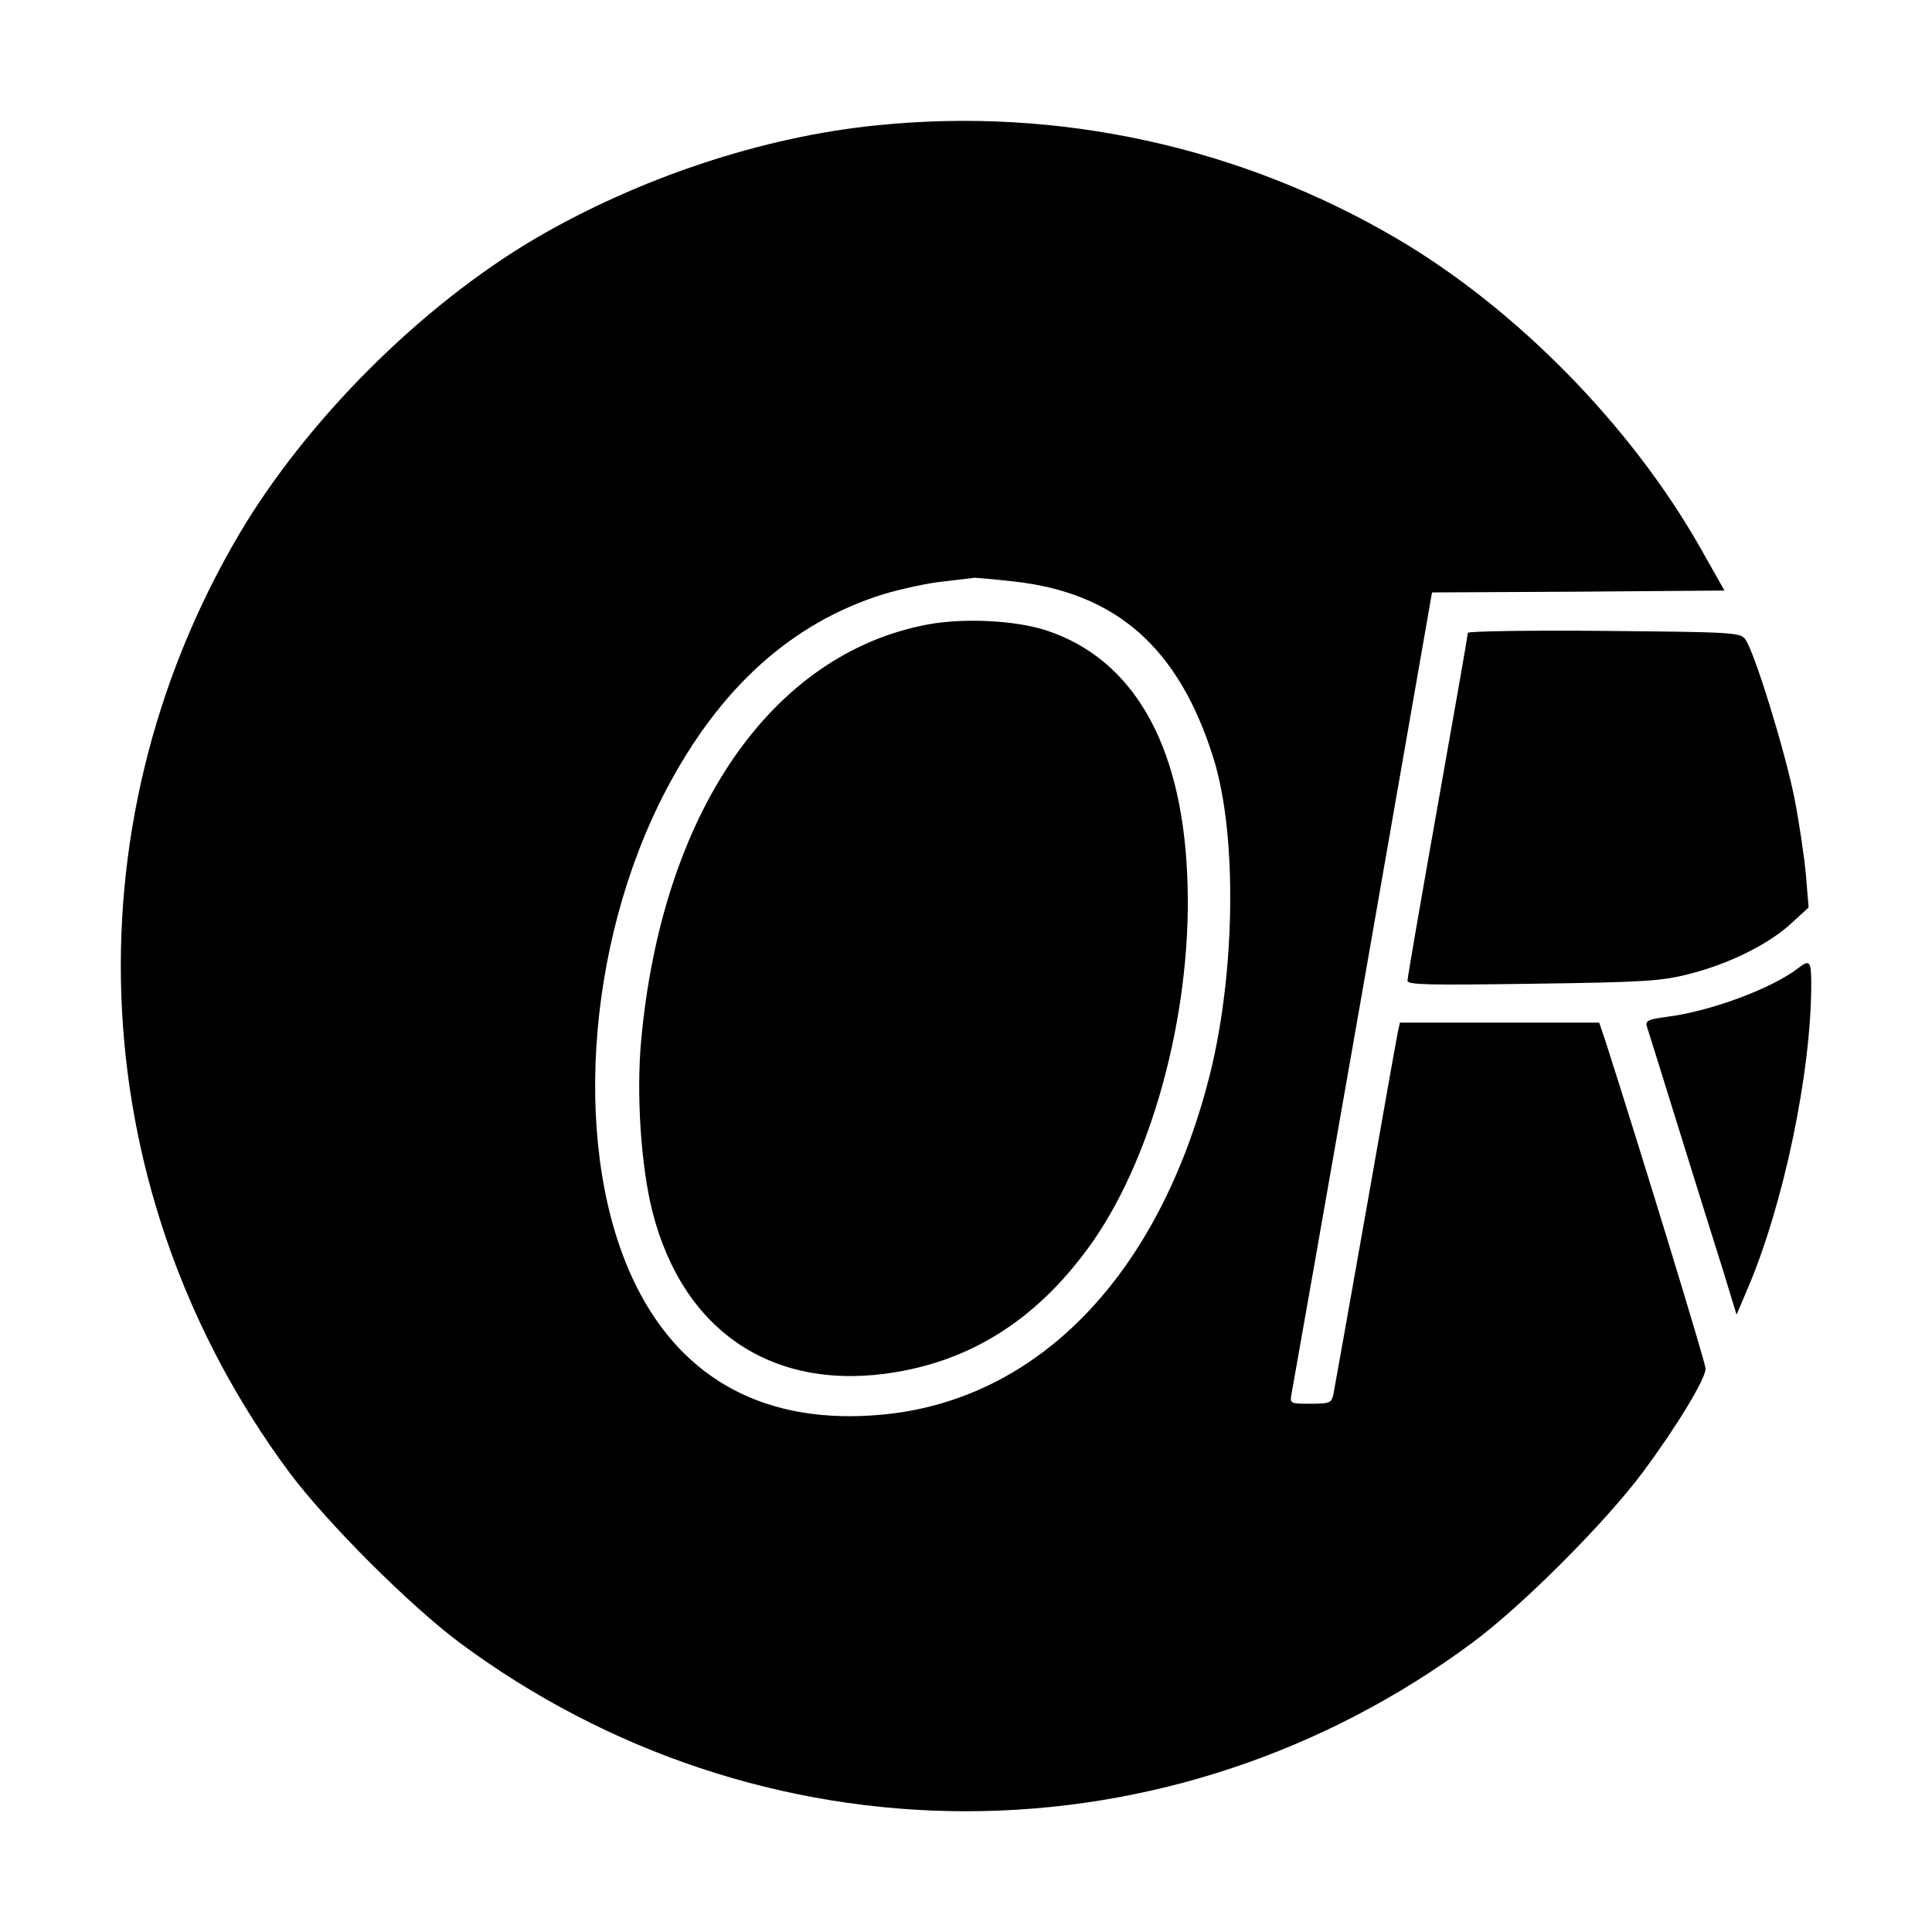
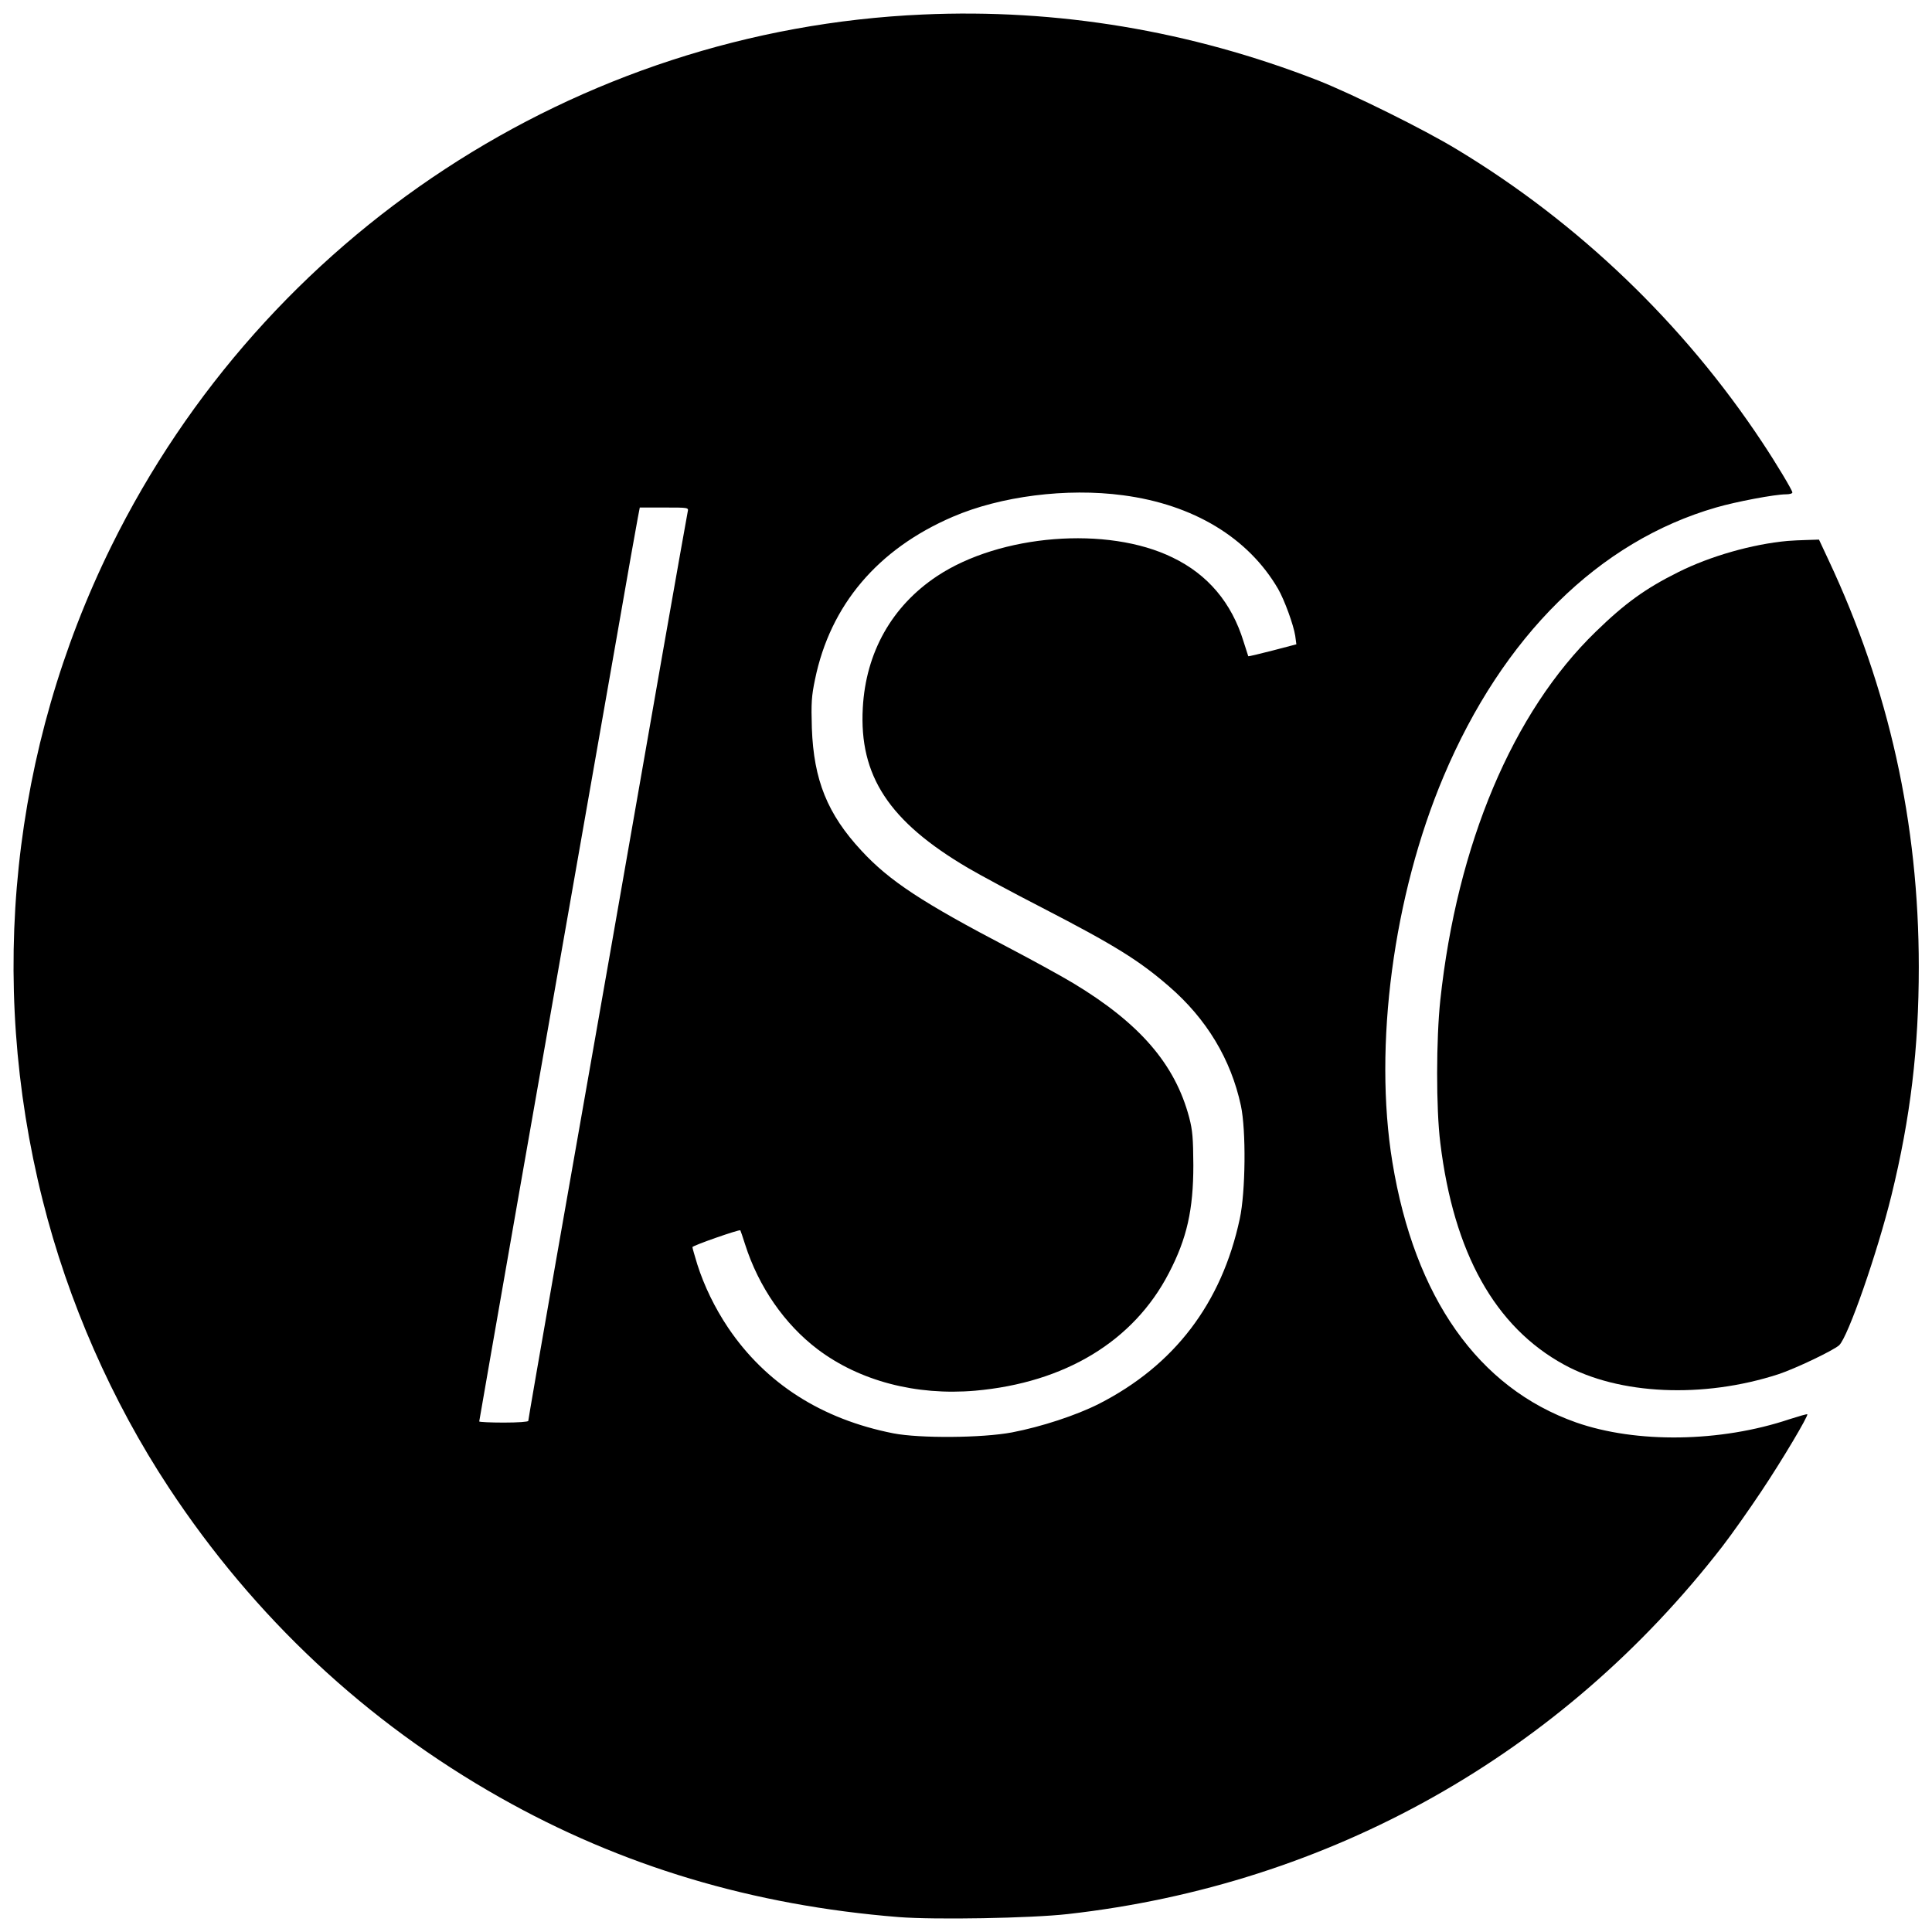
- <svg xmlns="http://www.w3.org/2000/svg" version="1" width="682.667" height="682.667" viewBox="0 0 512 512">
-   <path d="M232.5 33.2c-30.4 3-63.3 14-90.8 30.1-30.3 17.9-60.5 48.1-78.4 78.4C17.2 220.1 22.4 317 76.6 390.1c9.9 13.3 32 35.4 45.3 45.3 39.1 29 86 44.6 134.1 44.6 48.1 0 95-15.6 134.1-44.6 13.4-9.9 35.4-32 45.3-45.3 9-12.1 16.6-24.7 16.6-27.4 0-1.5-17.1-57.4-26.6-87l-1.6-4.7H371l-.5 2.2c-.3 1.3-4.1 22.8-8.5 47.8-4.4 25-8.3 46.7-8.6 48.3-.5 2.5-.9 2.7-6.1 2.7-5.5 0-5.5 0-5-2.8.3-1.5 8.8-49.8 18.9-107.4L379.5 157l38.8-.2 38.7-.3-6.5-11.5c-18.3-32.2-48.6-63.1-80.2-81.7-41.5-24.4-89.8-35-137.8-30.1zm36.2 120.9c27.2 3 43.8 17.7 52.9 46.9 6.3 20.1 5.8 56.8-1 83.9-13.4 53-45.5 86.2-86.9 90-30.3 2.8-52.6-8.9-65.2-34.3-17-34.4-13.6-90.1 8.1-131.4 14.2-27 33.2-44.1 57.4-51.7 4.7-1.4 11.9-3 16-3.4 4.1-.5 7.9-.9 8.3-1 .4 0 5.1.4 10.4 1z" />
-   <path d="M245.8 165.5c-41.4 7.8-70.4 49.9-75.9 110.4-1.3 14.4 0 33.3 3 45.2 8.2 32.1 32.4 48 64.7 42.5 21.2-3.6 38.3-15 52.1-34.7 16.5-23.8 26.6-63.1 24.9-97.5-1.6-34.5-14.4-56.7-37.2-64.3-8.2-2.7-21.9-3.4-31.6-1.6zM389 167.7c0 .5-3.6 21.1-8 45.8-4.4 24.8-8 45.6-8 46.4 0 1.1 5.7 1.2 33.3.8 29.5-.4 34.1-.7 41.4-2.6 10.4-2.6 21.1-7.9 27-13.4l4.6-4.2-.7-8.5c-.4-4.7-1.8-14-3.1-20.7-2.6-12.8-10.6-38.7-13-41.9-1.3-1.8-3.6-1.9-37.4-2.2-19.9-.2-36.1.1-36.1.5zM476.5 256.6c-7 5.4-23.4 11.5-35 12.9-4.5.6-5.5 1-5.1 2.4.9 2.7 16.4 52.8 20.3 65l3.5 11.5 2.9-6.8c9.6-22.4 16.9-57.5 16.9-80.8 0-6.2-.4-6.6-3.5-4.2z" />
+ <svg xmlns="http://www.w3.org/2000/svg" version="1" width="1365.333" height="1365.333" viewBox="0 0 1024 1024">
+   <path d="M489 7.7C305.7 15.8 140.5 124.2 59 289.5 6.1 396.9-6.8 519.1 22.6 636.1 36 689.7 59.3 742.7 89.5 788.5 134.8 857.2 194 912.6 265 952.7c64.4 36.4 133.9 57.2 211.4 63.4 19.2 1.5 70 .6 89.5-1.6 138.9-15.6 261.7-84.6 347.1-195 5.1-6.6 14.3-19.7 20.5-29 11.1-16.6 25.1-40.2 24.4-40.9-.2-.2-4.4 1-9.4 2.6-36.6 12.3-81.3 12.9-113.2 1.7-51.8-18.3-85.5-66.1-97.3-137.9-10.1-61.5.5-141.4 27.1-204.4 31.4-74.4 82.4-124.7 144.4-142.6 10.6-3.1 31.3-7 37.1-7 1.9 0 3.4-.4 3.4-1 0-1.1-8.6-15.5-16-26.6-41.5-62.7-97.3-116.3-161.8-155.2-17.4-10.6-55.5-29.4-73.7-36.6C631 16.3 560.5 4.5 489 7.7zm106.2 254.8c37.3 4.9 66.4 22.5 82.2 49.6 3.4 5.9 8.2 19.1 9.1 24.9l.6 4.5-12.6 3.3c-7 1.8-12.8 3.2-12.9 3-.1-.2-1.2-3.7-2.5-7.8-6.3-20.5-18.9-35.5-37.6-44.5-34.5-16.9-91.5-12.3-124.9 9.9-23.9 15.9-37.7 40.4-39.3 69.8-2 36 13.9 60.2 55.7 84.8 6.3 3.7 24.1 13.3 39.5 21.2 38.1 19.7 51.2 27.8 67.1 41.6 19.9 17.2 32.8 38.6 38.1 63.2 2.8 13.1 2.5 45.7-.6 60-9.6 44.8-34.7 77.7-74.7 98.1-12.1 6.1-30.4 12.1-46 15.1-15.9 3-49 3.2-62.9.5-38.1-7.5-67.7-26.5-87.6-56-7.1-10.6-12.7-22.2-16.3-33.5-1.4-4.6-2.6-8.7-2.6-9.2 0-.8 24.9-9.5 25.4-8.9.1.2 1.3 3.5 2.5 7.4 7.2 22.6 21 42.4 38.4 55.6 22.2 16.8 52.2 24.7 83.5 22 47.6-4.2 84-26.2 102.7-62.3 9.6-18.4 13-33.6 13-57.3-.1-14.2-.4-18.3-2.2-25.2-7.5-28.3-26.2-49.9-61.3-71.1-6.3-3.8-21.6-12.2-34-18.7-46.3-24.2-63.6-35.6-78.4-51.6-18.1-19.5-25.3-37.5-26.3-64.9-.4-13.3-.2-17 1.7-26 8.1-39.3 33.2-69 73-86.1 25.3-10.9 60.3-15.4 90.2-11.4zm-230.7 8.7c-.3 1.3-6.1 34.2-13 73.3-6.8 39-19.2 109.5-27.4 156.5-8.3 47-21.6 122.8-29.6 168.3-8 45.6-14.5 83.2-14.5 83.8 0 .5-5.5.9-13 .9-7.1 0-13-.3-13-.6s9.7-55.7 21.5-123.2C313.5 414 316.7 395.5 327 337c5.5-31.6 10.5-59.9 11.1-62.8l1-5.2h13c12.9 0 12.9 0 12.4 2.2z" />
+   <path d="M947.5 286.7c-18.8 1.7-41.1 8.1-57.9 16.5-17.5 8.7-28.4 16.6-43.9 31.7-43.9 42.6-73.4 112.5-82.3 195.1-2.2 20.5-2.3 57.6 0 75.8 7.1 58.3 29 97.5 65.6 117.5 29.2 16 73.7 18 113.5 5.1 9.1-3 29.2-12.6 32.3-15.4 4.7-4.4 20.2-48.9 27.7-79.4 10.1-41.2 14.5-77.9 14.5-121.1 0-76.2-15.8-147.5-47.9-215.8l-5-10.7-6.3.2c-3.5.1-8.1.3-10.3.5z" />
</svg>
